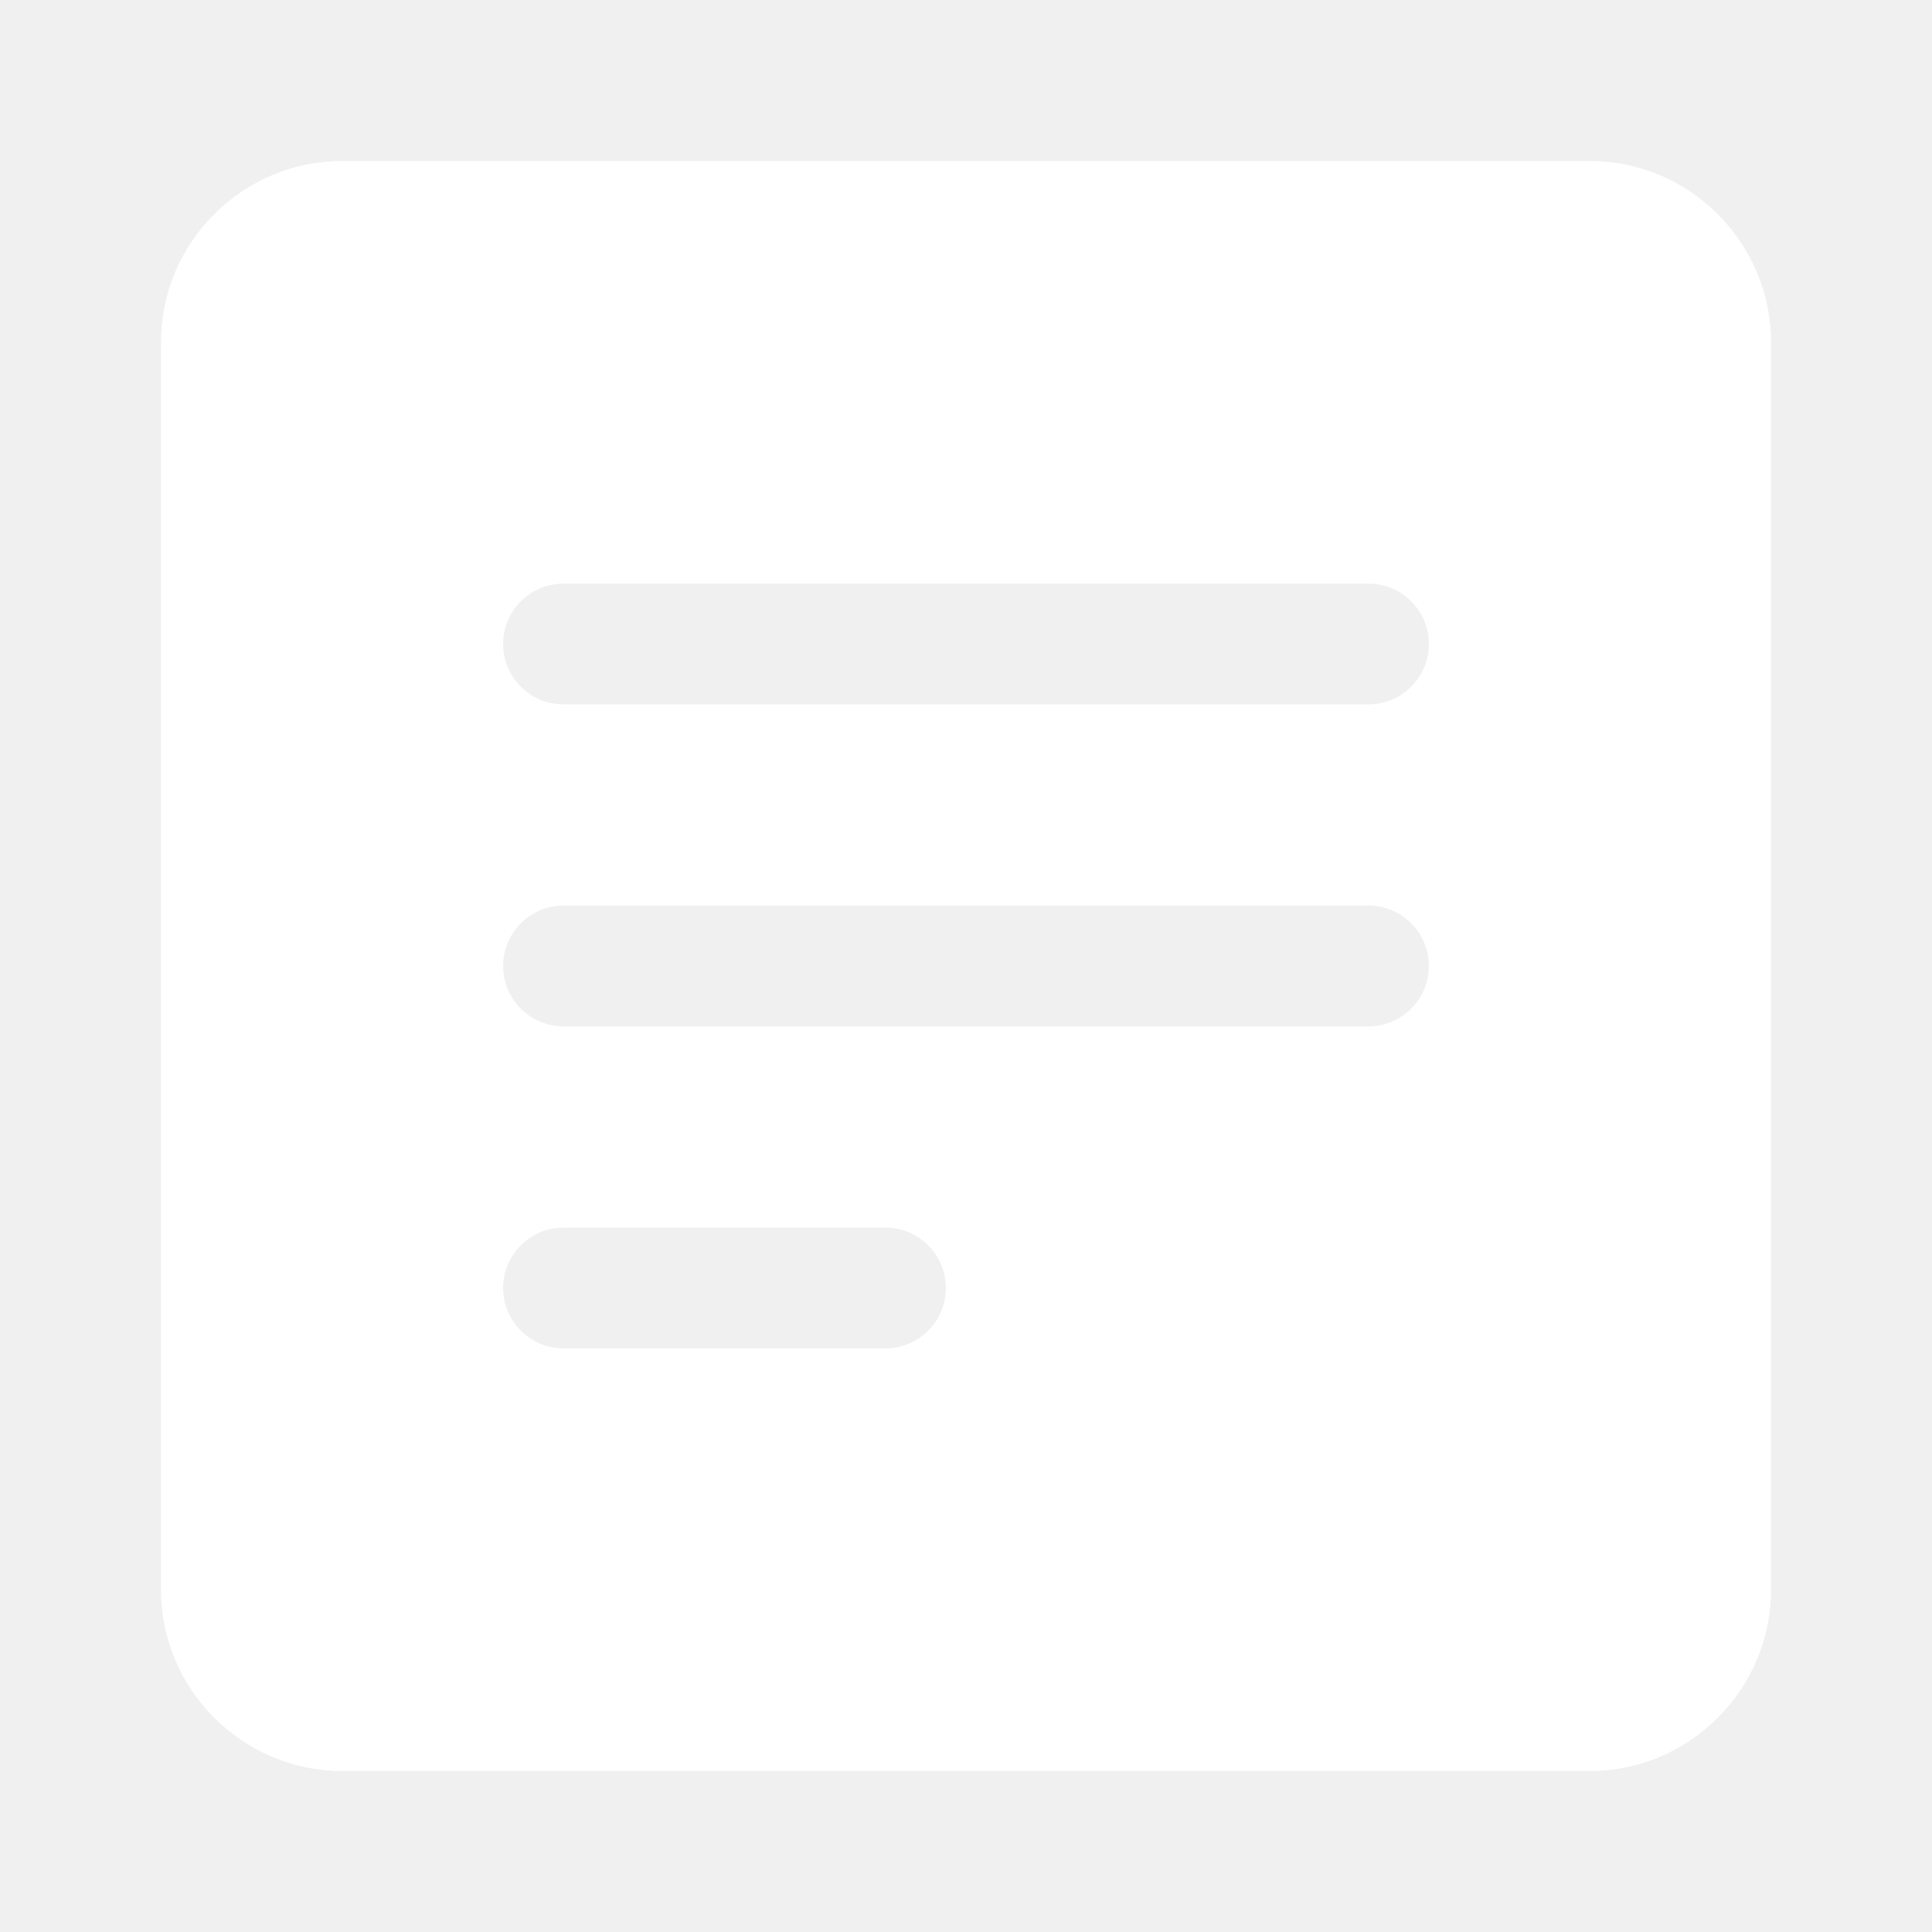
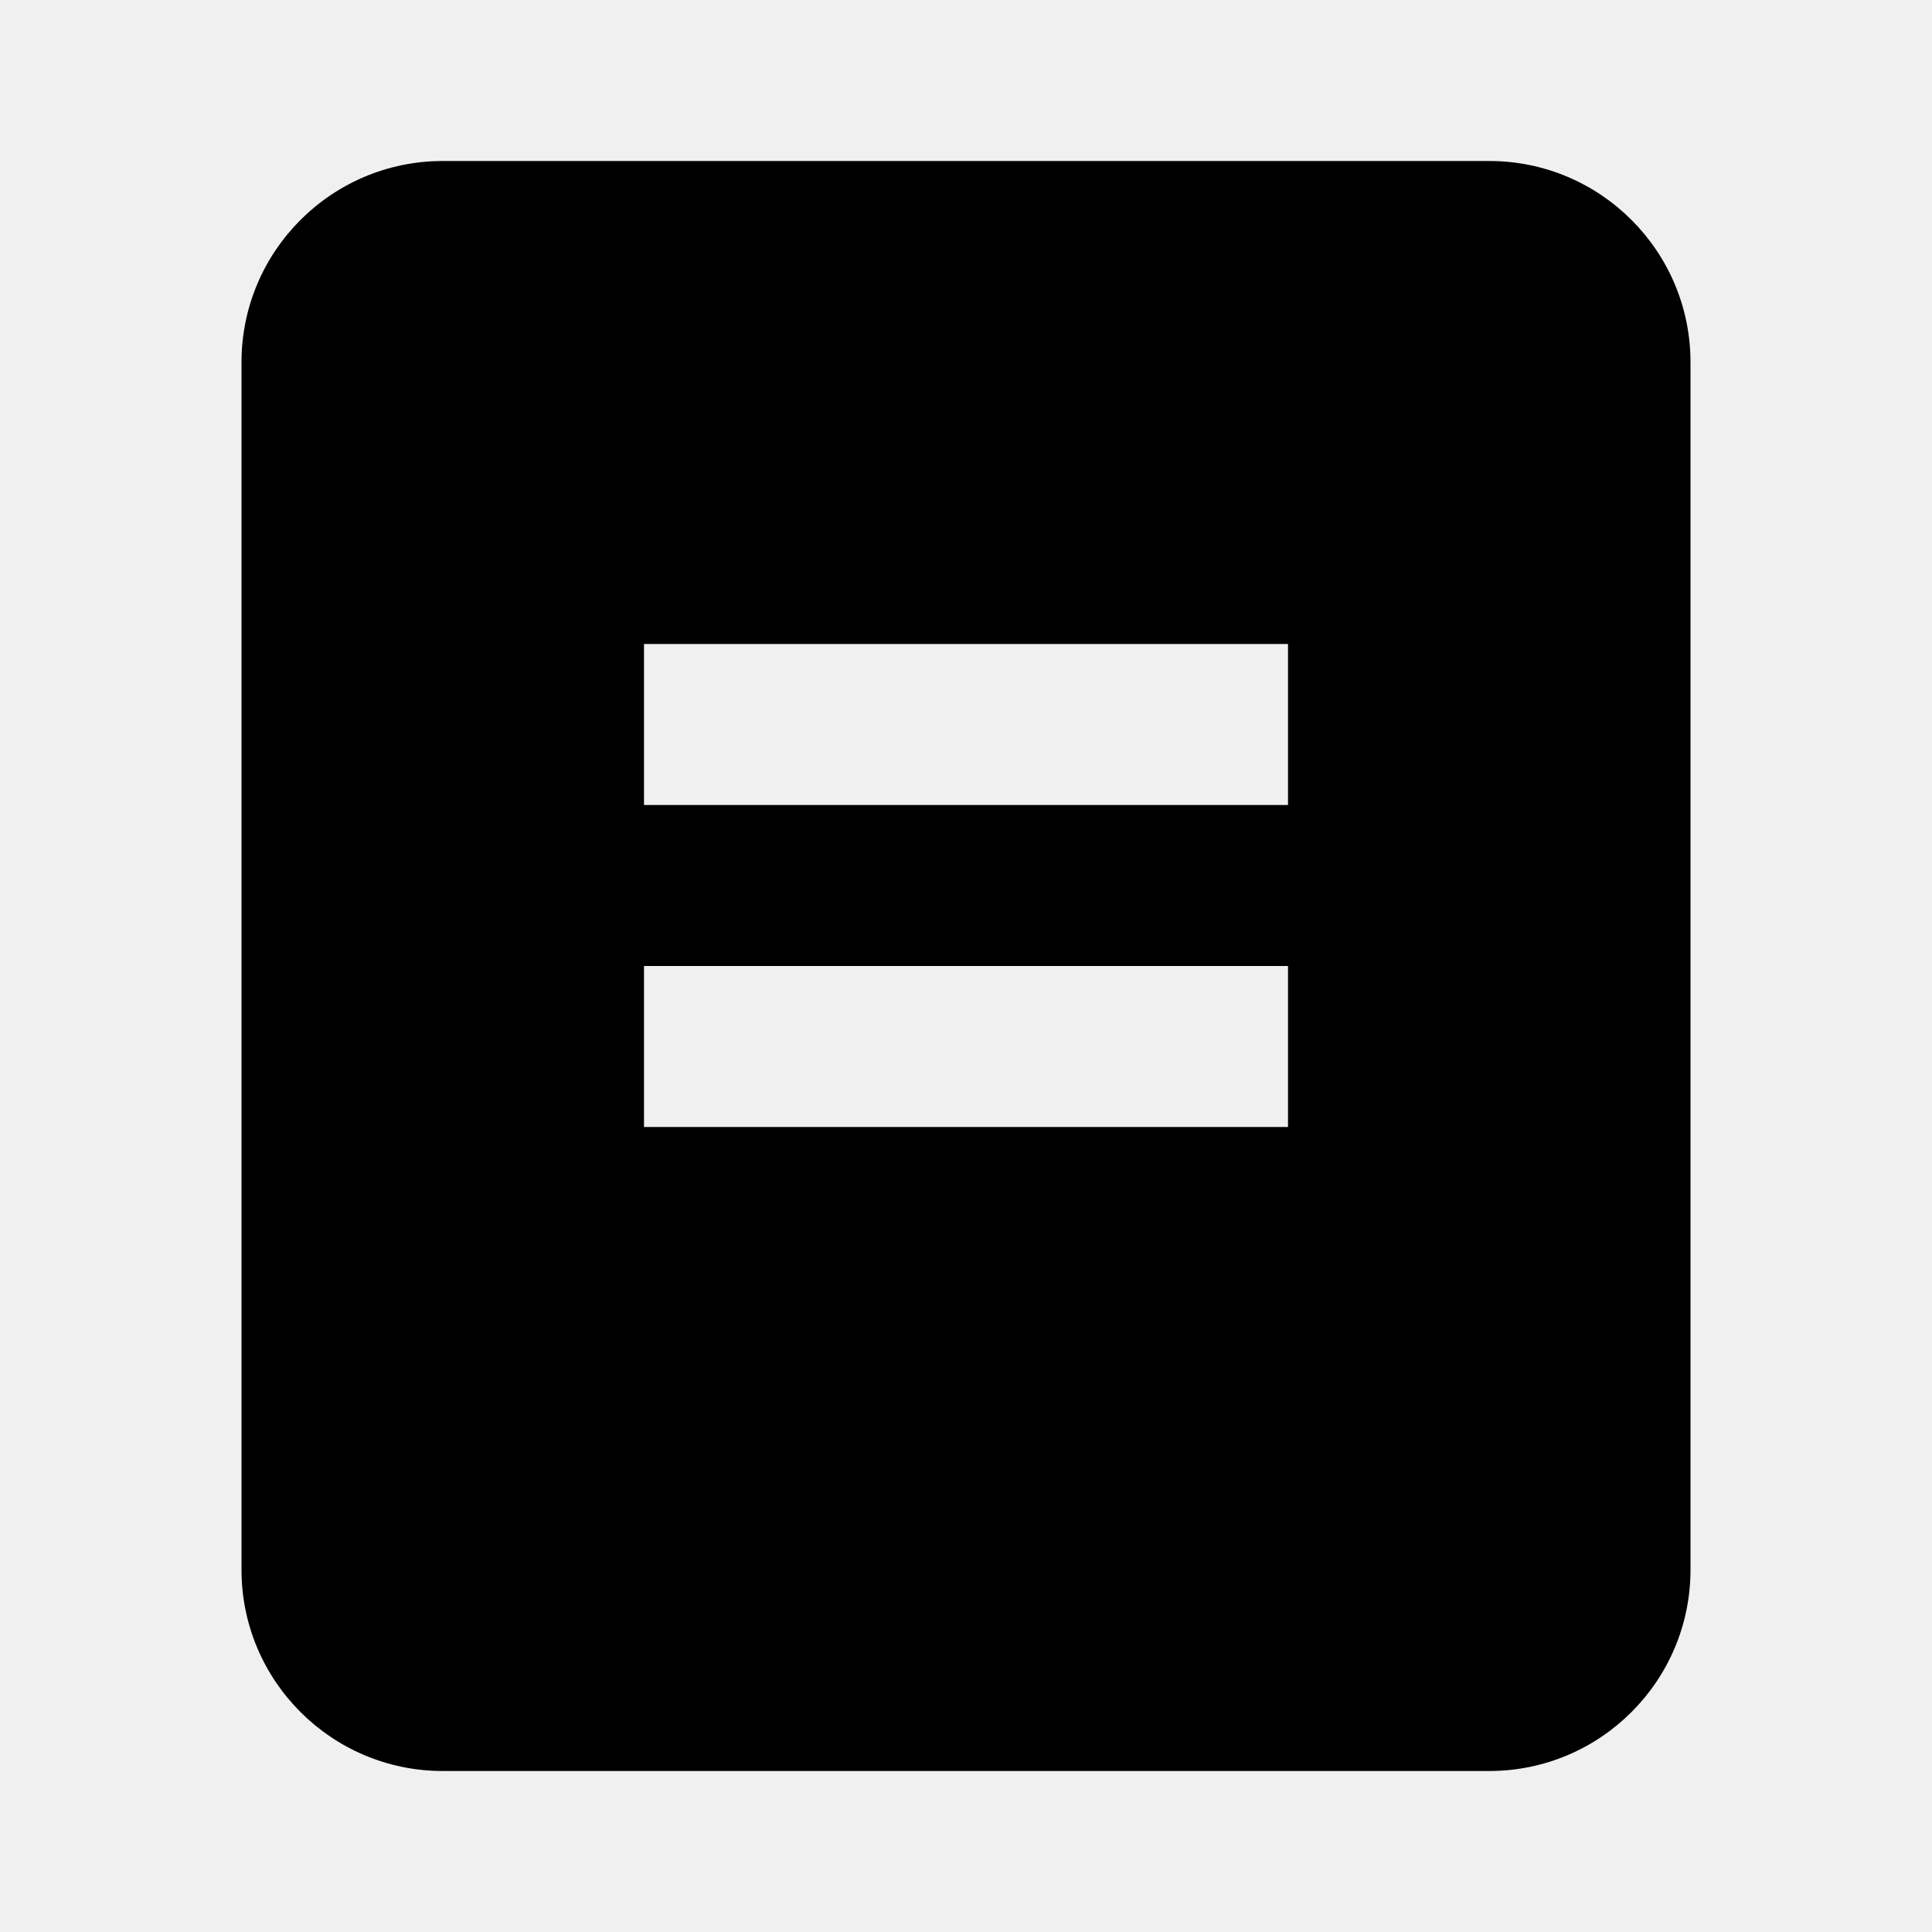
- <svg xmlns="http://www.w3.org/2000/svg" width="24" height="24" viewBox="0 0 24 24" fill="none">
-   <path d="M19.75 2H4.25C3.013 2 2 3.013 2 4.25V19.75C2 20.987 3.013 22 4.25 22H19.75C20.987 22 22 20.987 22 19.75V4.25C22 3.013 20.987 2 19.75 2ZM11 16.75H7C6.586 16.75 6.25 16.414 6.25 16C6.25 15.586 6.586 15.25 7 15.25H11C11.414 15.25 11.75 15.586 11.75 16C11.75 16.414 11.414 16.75 11 16.75ZM17 12.75H7C6.586 12.75 6.25 12.414 6.25 12C6.25 11.586 6.586 11.25 7 11.25H17C17.414 11.25 17.75 11.586 17.75 12C17.75 12.414 17.414 12.75 17 12.75ZM17 8.75H7C6.586 8.75 6.25 8.414 6.25 8C6.25 7.586 6.586 7.25 7 7.25H17C17.414 7.25 17.75 7.586 17.75 8C17.75 8.414 17.414 8.75 17 8.75Z" fill="white" />
+ <svg viewBox="0 0 24 24" aria-hidden="true">
+   <path d="M18.5 2h-13C4.12 2 3 3.12 3 4.5v15C3 20.88 4.12 22 5.5 22h13c1.38 0 2.5-1.12 2.5-2.5v-15C21 3.12 19.88 2 18.5 2zM16 14H8v-2h8v2zm0-4H8V8h8v2z" />
</svg>
